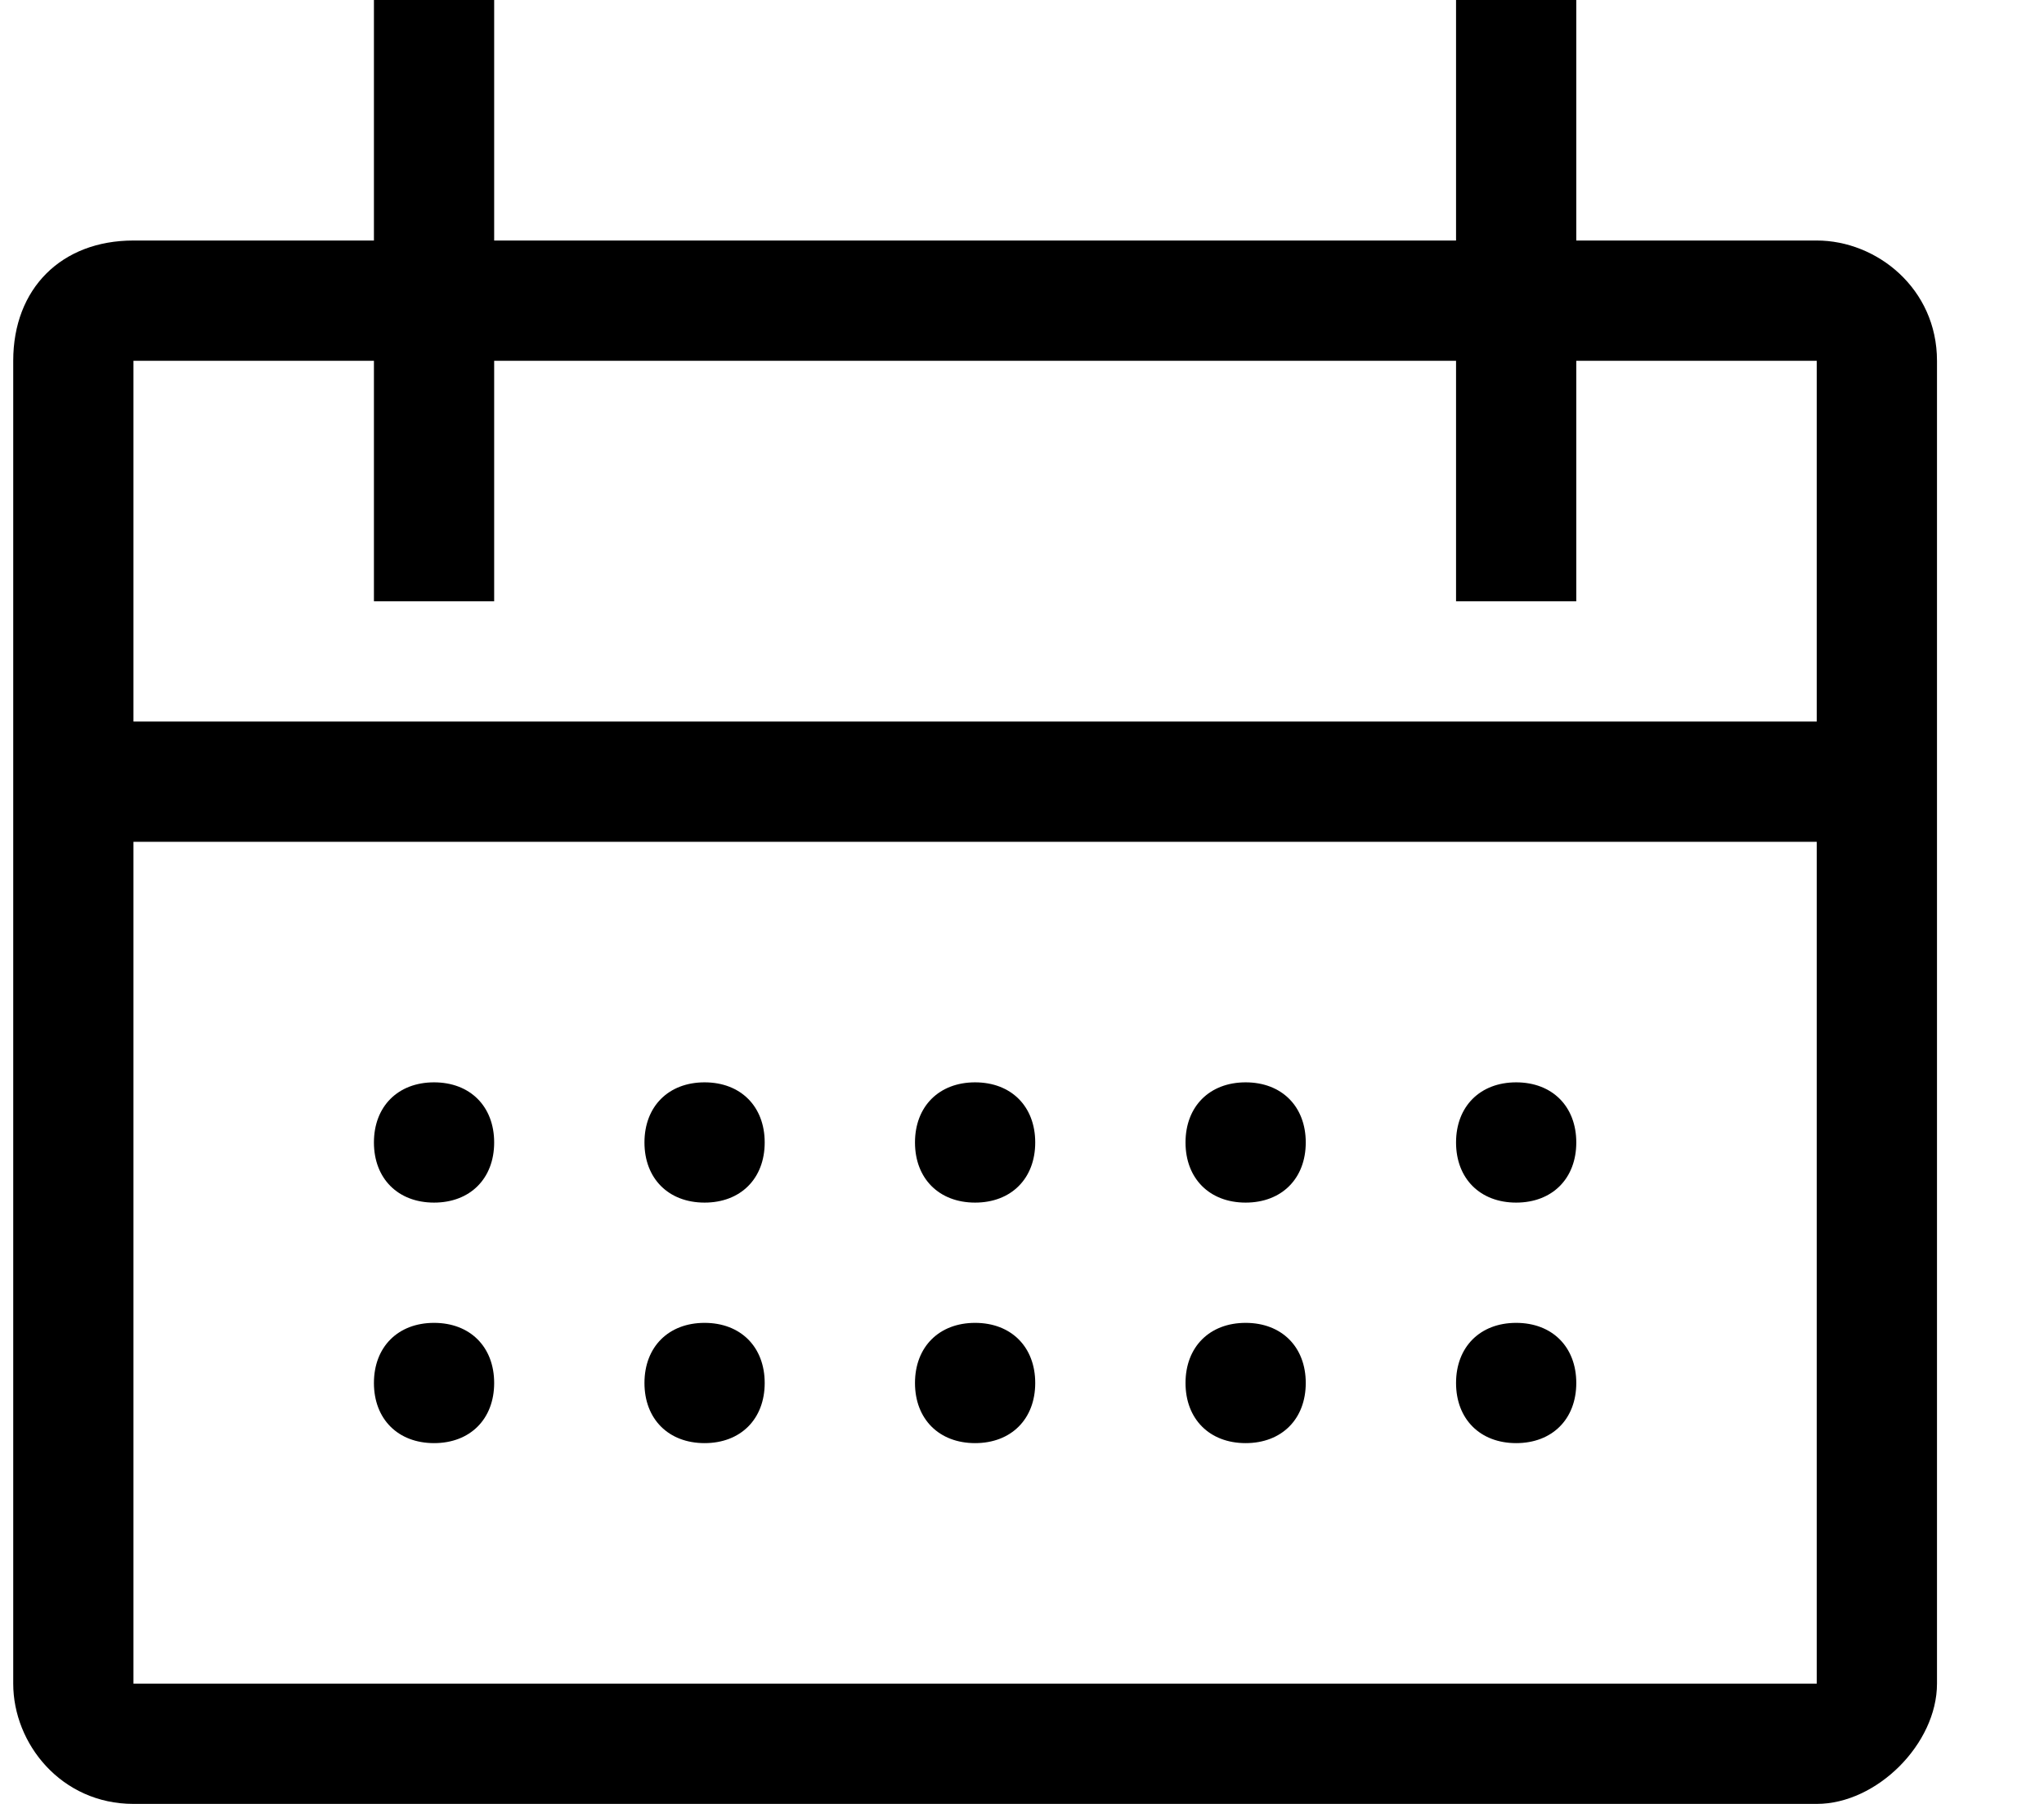
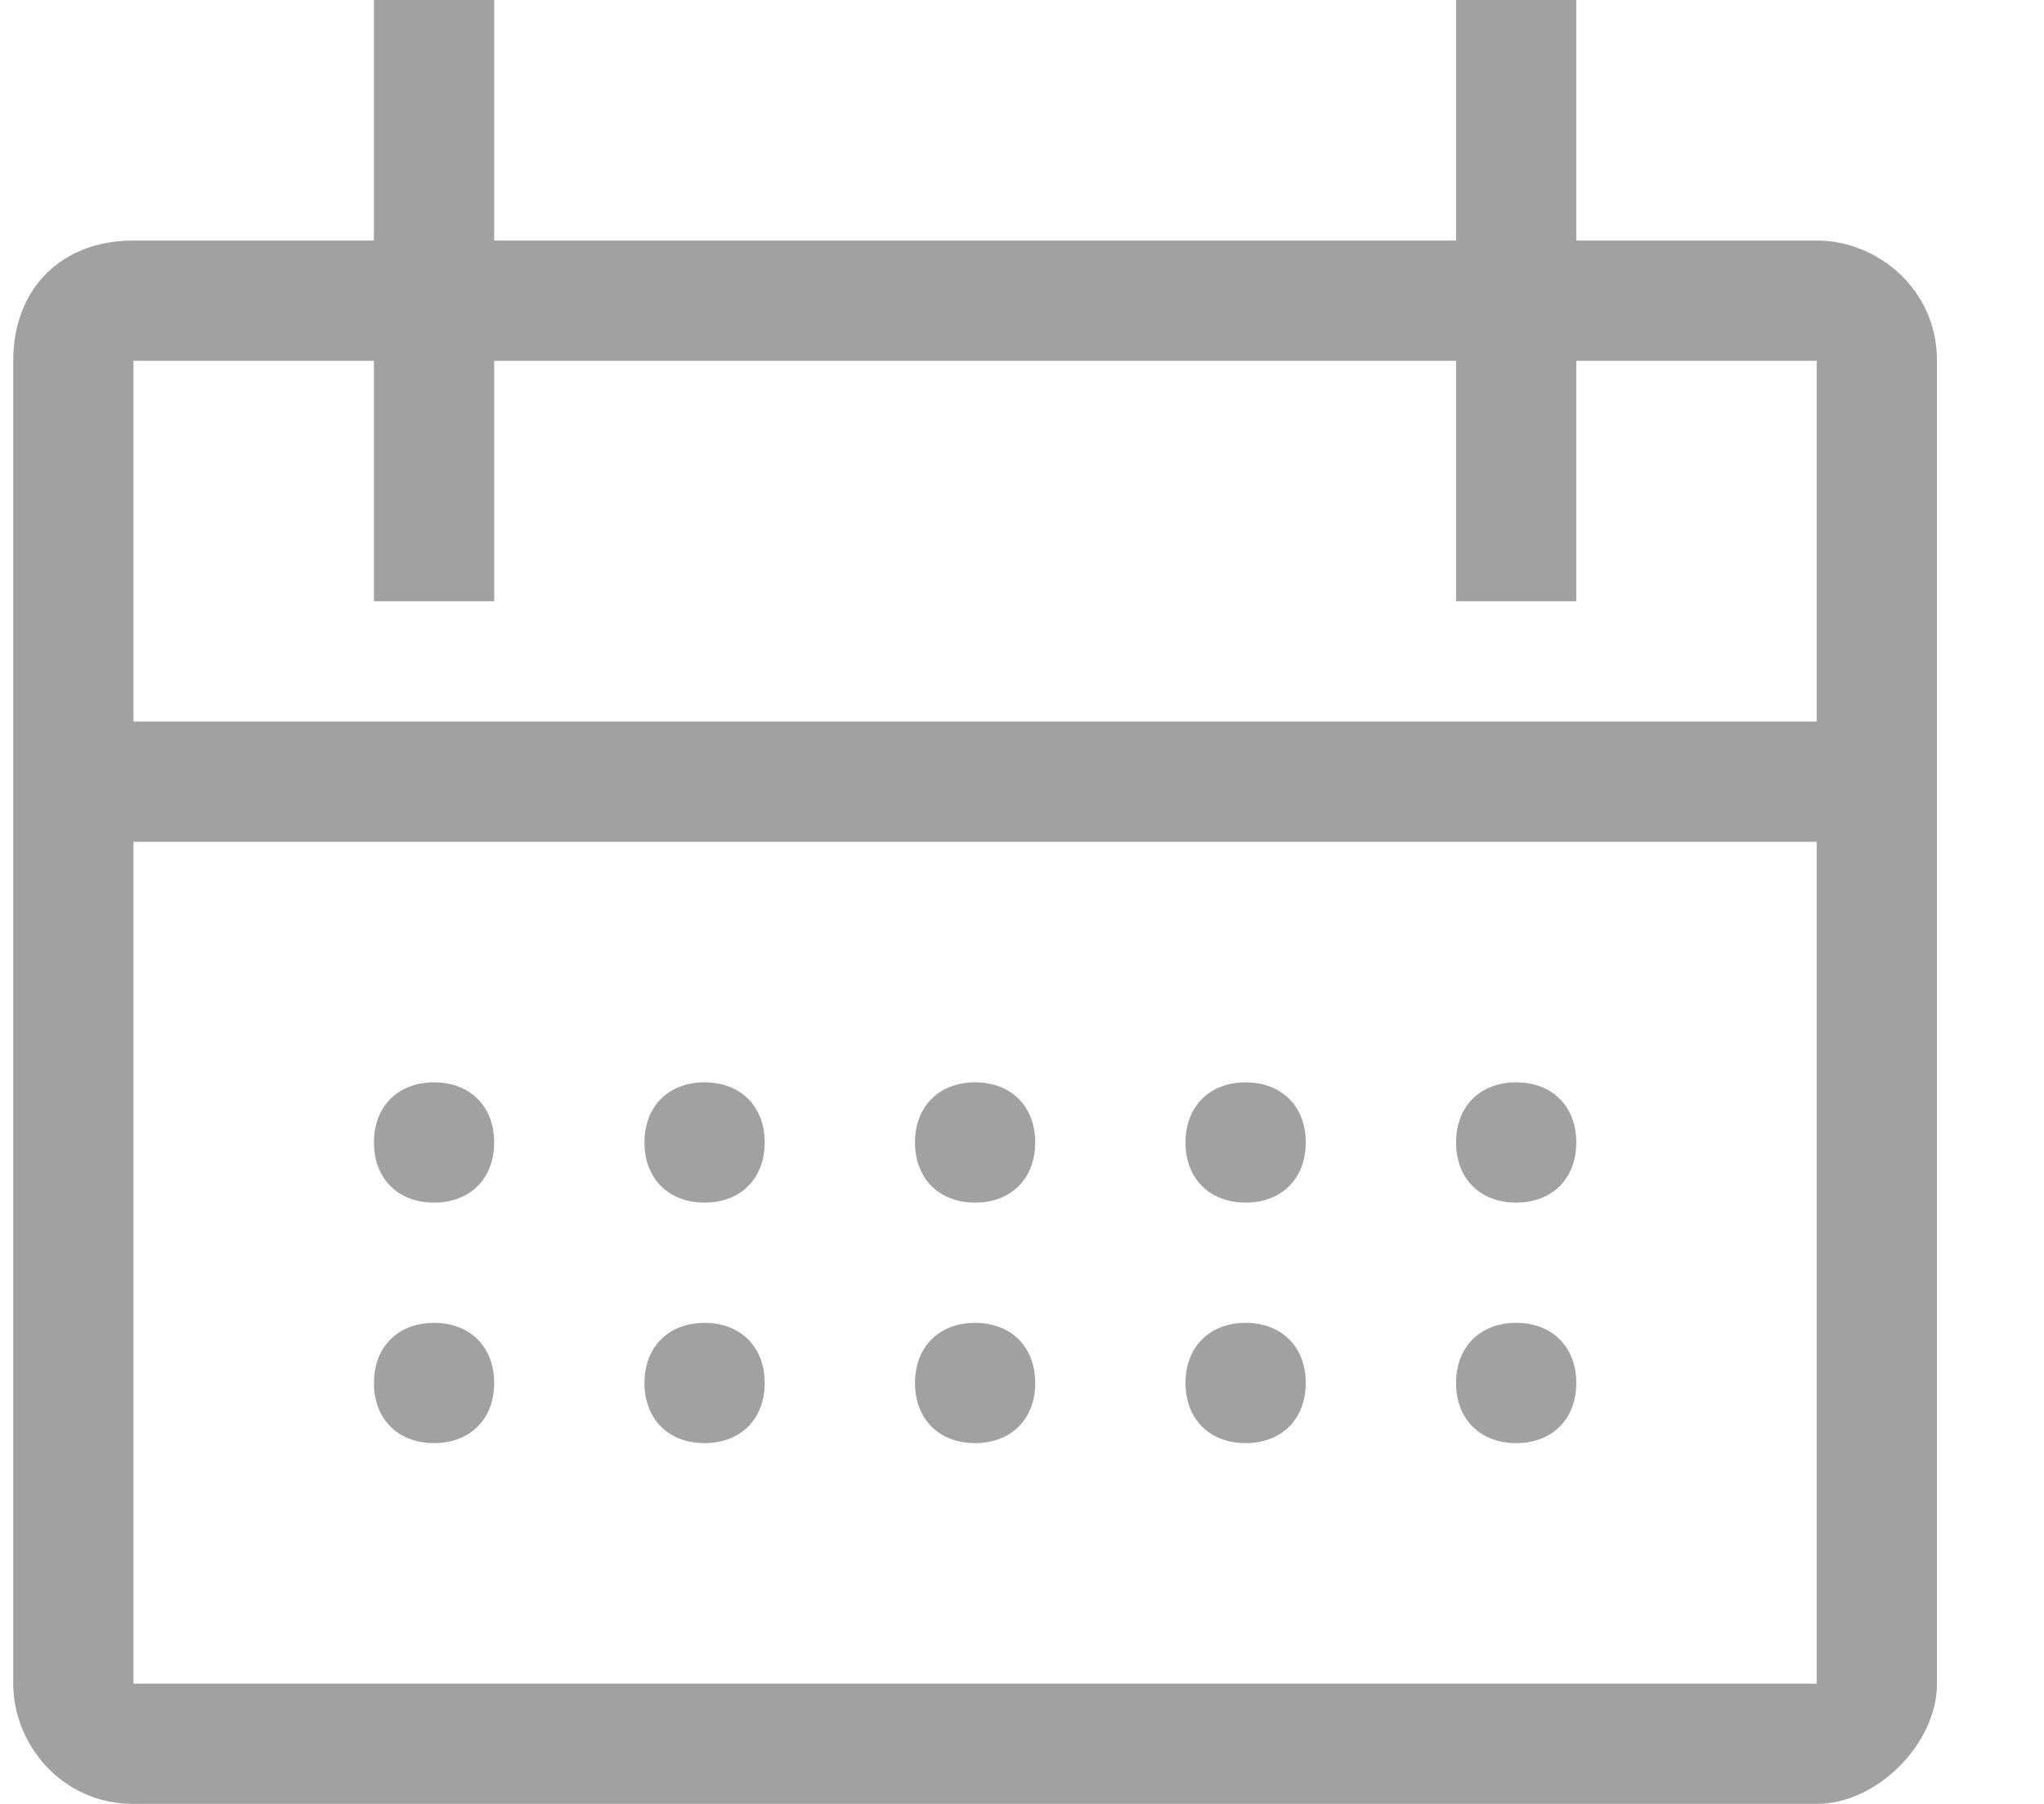
- <svg xmlns="http://www.w3.org/2000/svg" width="17" height="15" fill="none">
-   <path d="M5.86 10c.3 0 .5-.2.5-.5s-.2-.5-.5-.5-.5.2-.5.5.2.5.5.5Z" fill="#000" />
-   <path d="M15.11 2h-2V0h-1v2h-8V0h-1v2h-2c-.6 0-1 .4-1 1v11c0 .5.4 1 1 1h14c.5 0 1-.5 1-1V3c0-.6-.5-1-1-1Zm0 12h-14V7h14v7Zm-14-8V3h2v2h1V3h8v2h1V3h2v3h-14Z" fill="#000" />
-   <path d="M8.11 10c.3 0 .5-.2.5-.5s-.2-.5-.5-.5-.5.2-.5.5.2.5.5.5ZM10.36 10c.3 0 .5-.2.5-.5s-.2-.5-.5-.5-.5.2-.5.5.2.5.5.5ZM5.86 11c-.3 0-.5.2-.5.5s.2.5.5.5.5-.2.5-.5-.2-.5-.5-.5ZM3.61 10c.3 0 .5-.2.5-.5s-.2-.5-.5-.5-.5.2-.5.5.2.5.5.5ZM3.61 11c-.3 0-.5.2-.5.5s.2.5.5.5.5-.2.5-.5-.2-.5-.5-.5ZM8.11 11c-.3 0-.5.2-.5.5s.2.5.5.5.5-.2.5-.5-.2-.5-.5-.5ZM10.36 11c-.3 0-.5.2-.5.5s.2.5.5.5.5-.2.5-.5-.2-.5-.5-.5ZM12.61 10c.3 0 .5-.2.5-.5s-.2-.5-.5-.5-.5.2-.5.5.2.5.5.5ZM12.61 11c-.3 0-.5.2-.5.5s.2.5.5.5.5-.2.5-.5-.2-.5-.5-.5Z" fill="#000" />
+ <svg xmlns="http://www.w3.org/2000/svg" width="17" height="15" fill="#A1A1A1">
+   <path d="M5.86 10c.3 0 .5-.2.5-.5s-.2-.5-.5-.5-.5.2-.5.5.2.5.5.5Z" />
+   <path d="M15.11 2h-2V0h-1v2h-8V0h-1v2h-2c-.6 0-1 .4-1 1v11c0 .5.4 1 1 1h14c.5 0 1-.5 1-1V3c0-.6-.5-1-1-1Zm0 12h-14V7h14v7Zm-14-8V3h2v2h1V3h8v2h1V3h2v3h-14Z" />
+   <path d="M8.11 10c.3 0 .5-.2.5-.5s-.2-.5-.5-.5-.5.2-.5.5.2.5.5.5ZM10.36 10c.3 0 .5-.2.5-.5s-.2-.5-.5-.5-.5.2-.5.5.2.5.5.5ZM5.86 11c-.3 0-.5.2-.5.5s.2.5.5.5.5-.2.5-.5-.2-.5-.5-.5ZM3.61 10c.3 0 .5-.2.5-.5s-.2-.5-.5-.5-.5.2-.5.5.2.5.5.5ZM3.61 11c-.3 0-.5.2-.5.5s.2.5.5.5.5-.2.5-.5-.2-.5-.5-.5ZM8.11 11c-.3 0-.5.2-.5.5s.2.5.5.5.5-.2.5-.5-.2-.5-.5-.5ZM10.36 11c-.3 0-.5.2-.5.5s.2.5.5.5.5-.2.5-.5-.2-.5-.5-.5ZM12.61 10c.3 0 .5-.2.5-.5s-.2-.5-.5-.5-.5.2-.5.5.2.5.5.5ZM12.61 11c-.3 0-.5.2-.5.5s.2.5.5.5.5-.2.5-.5-.2-.5-.5-.5Z" />
</svg>
